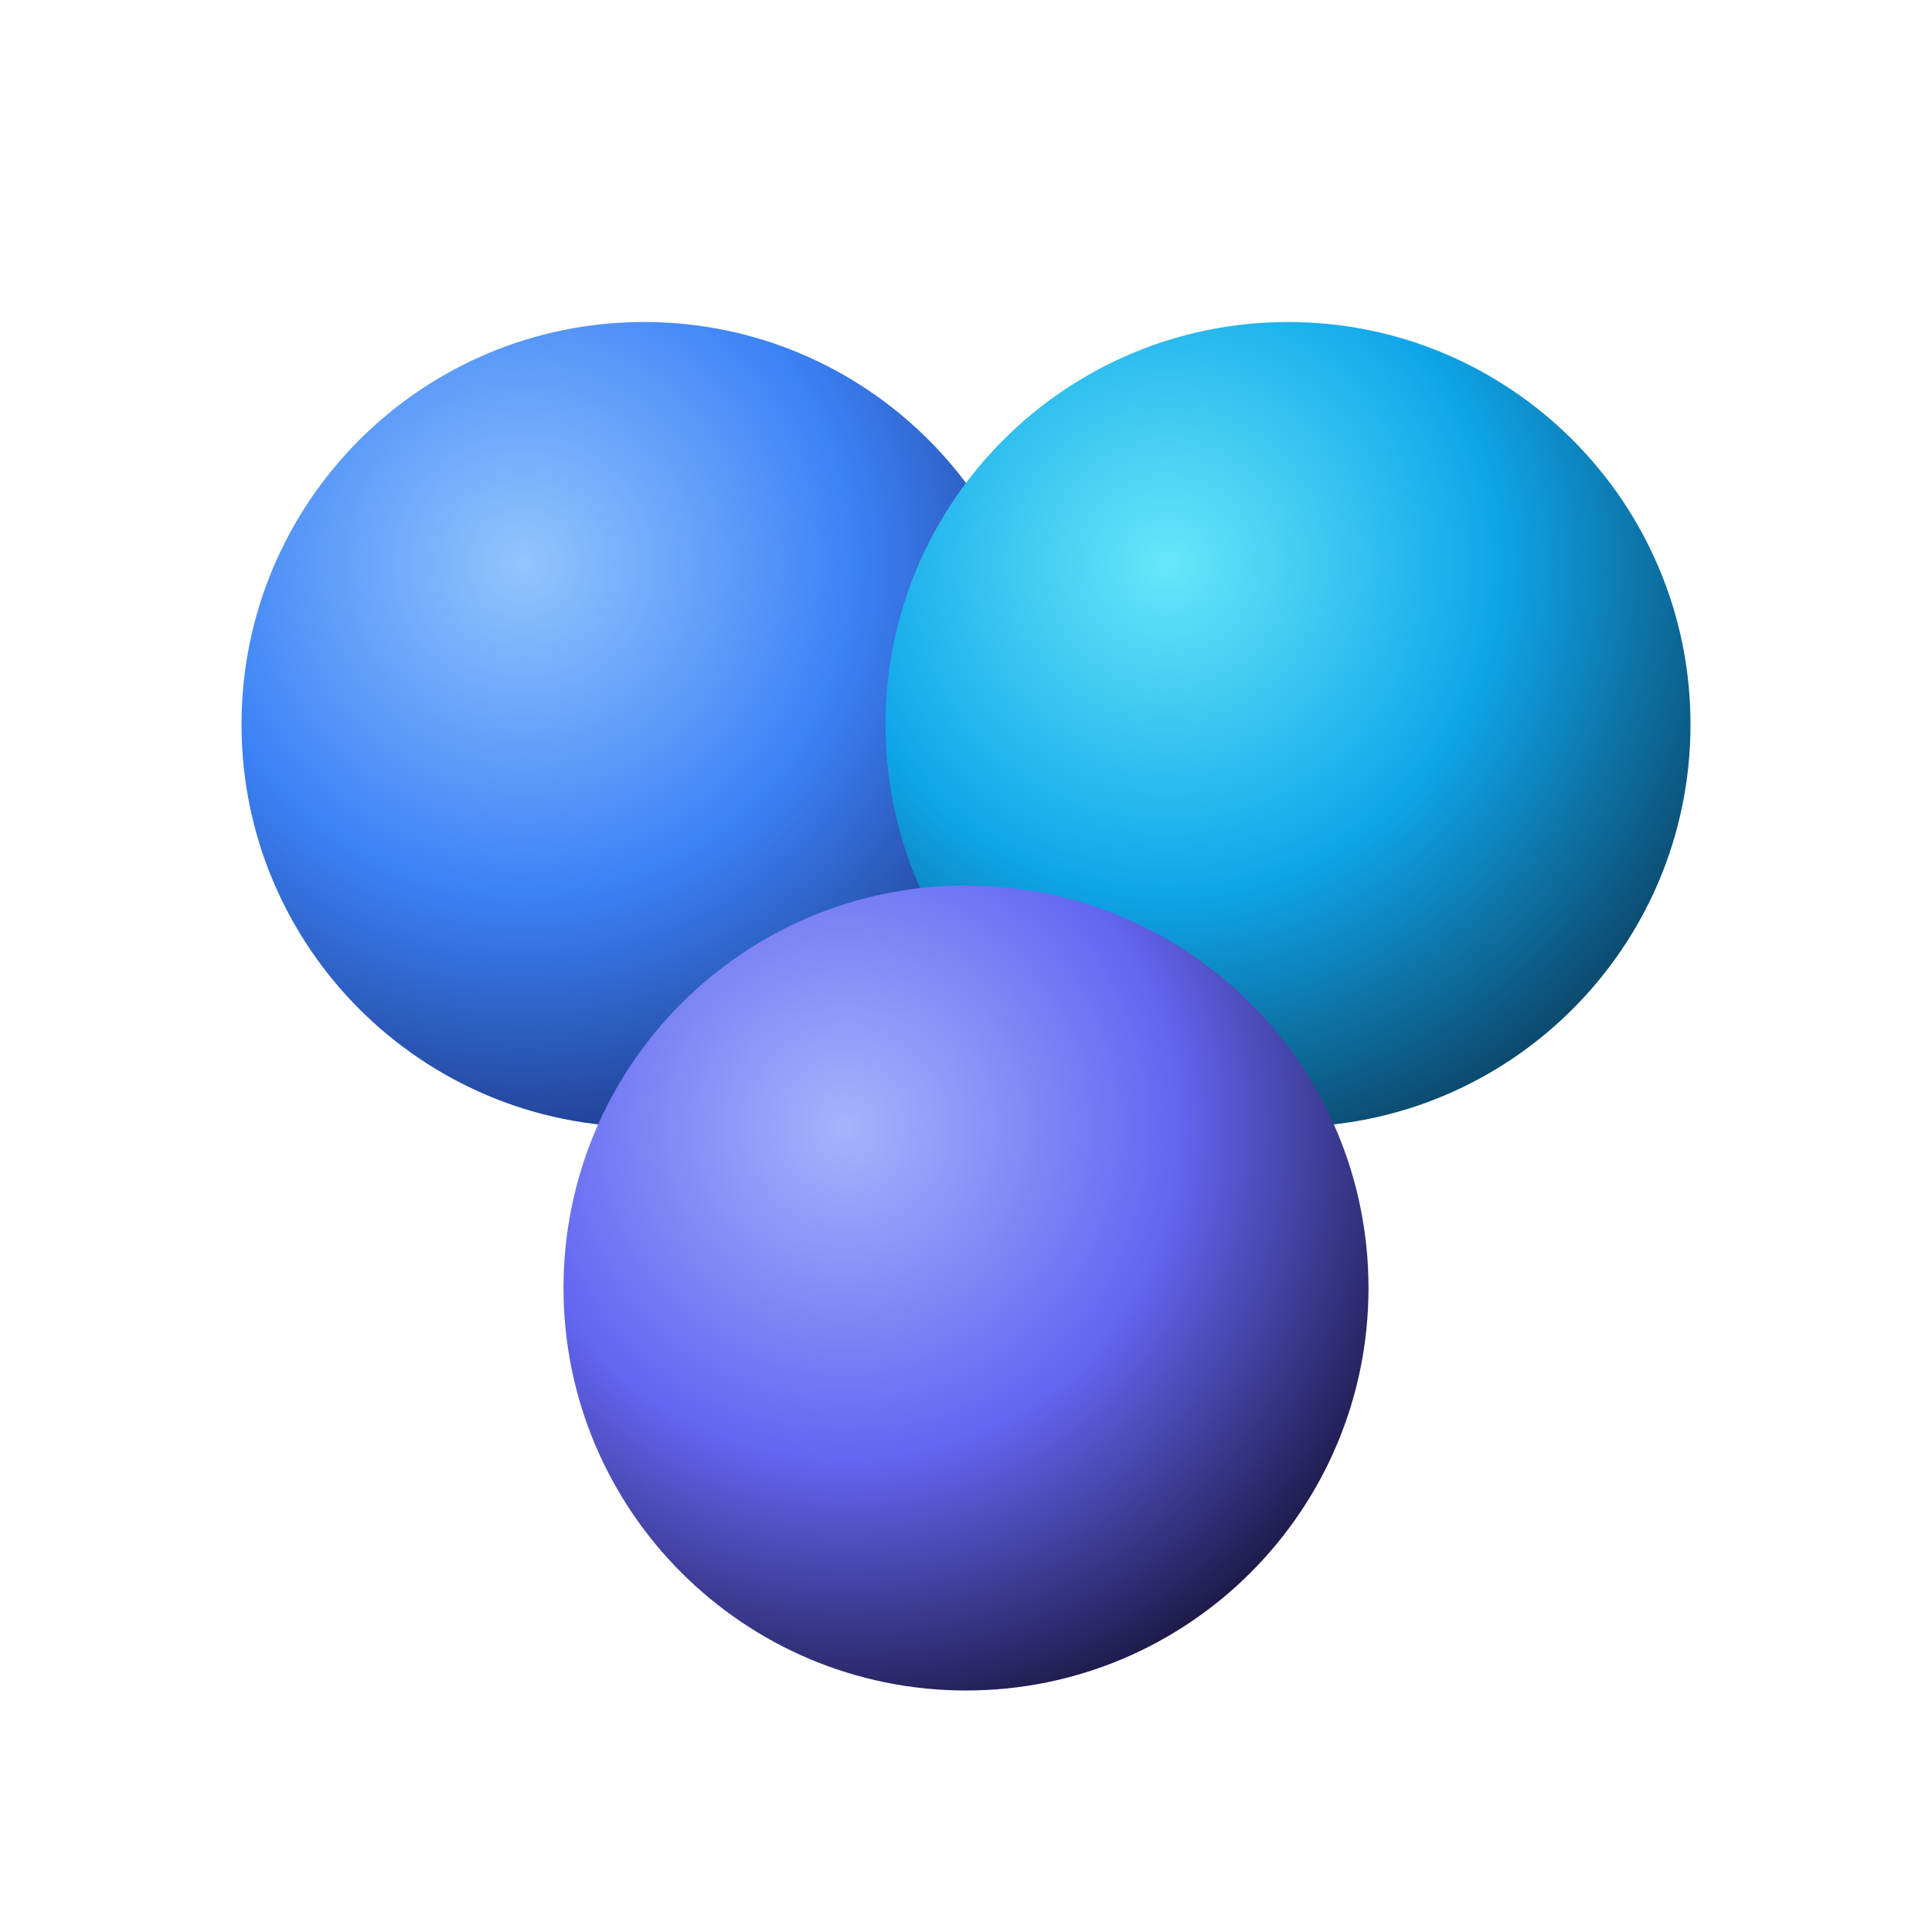
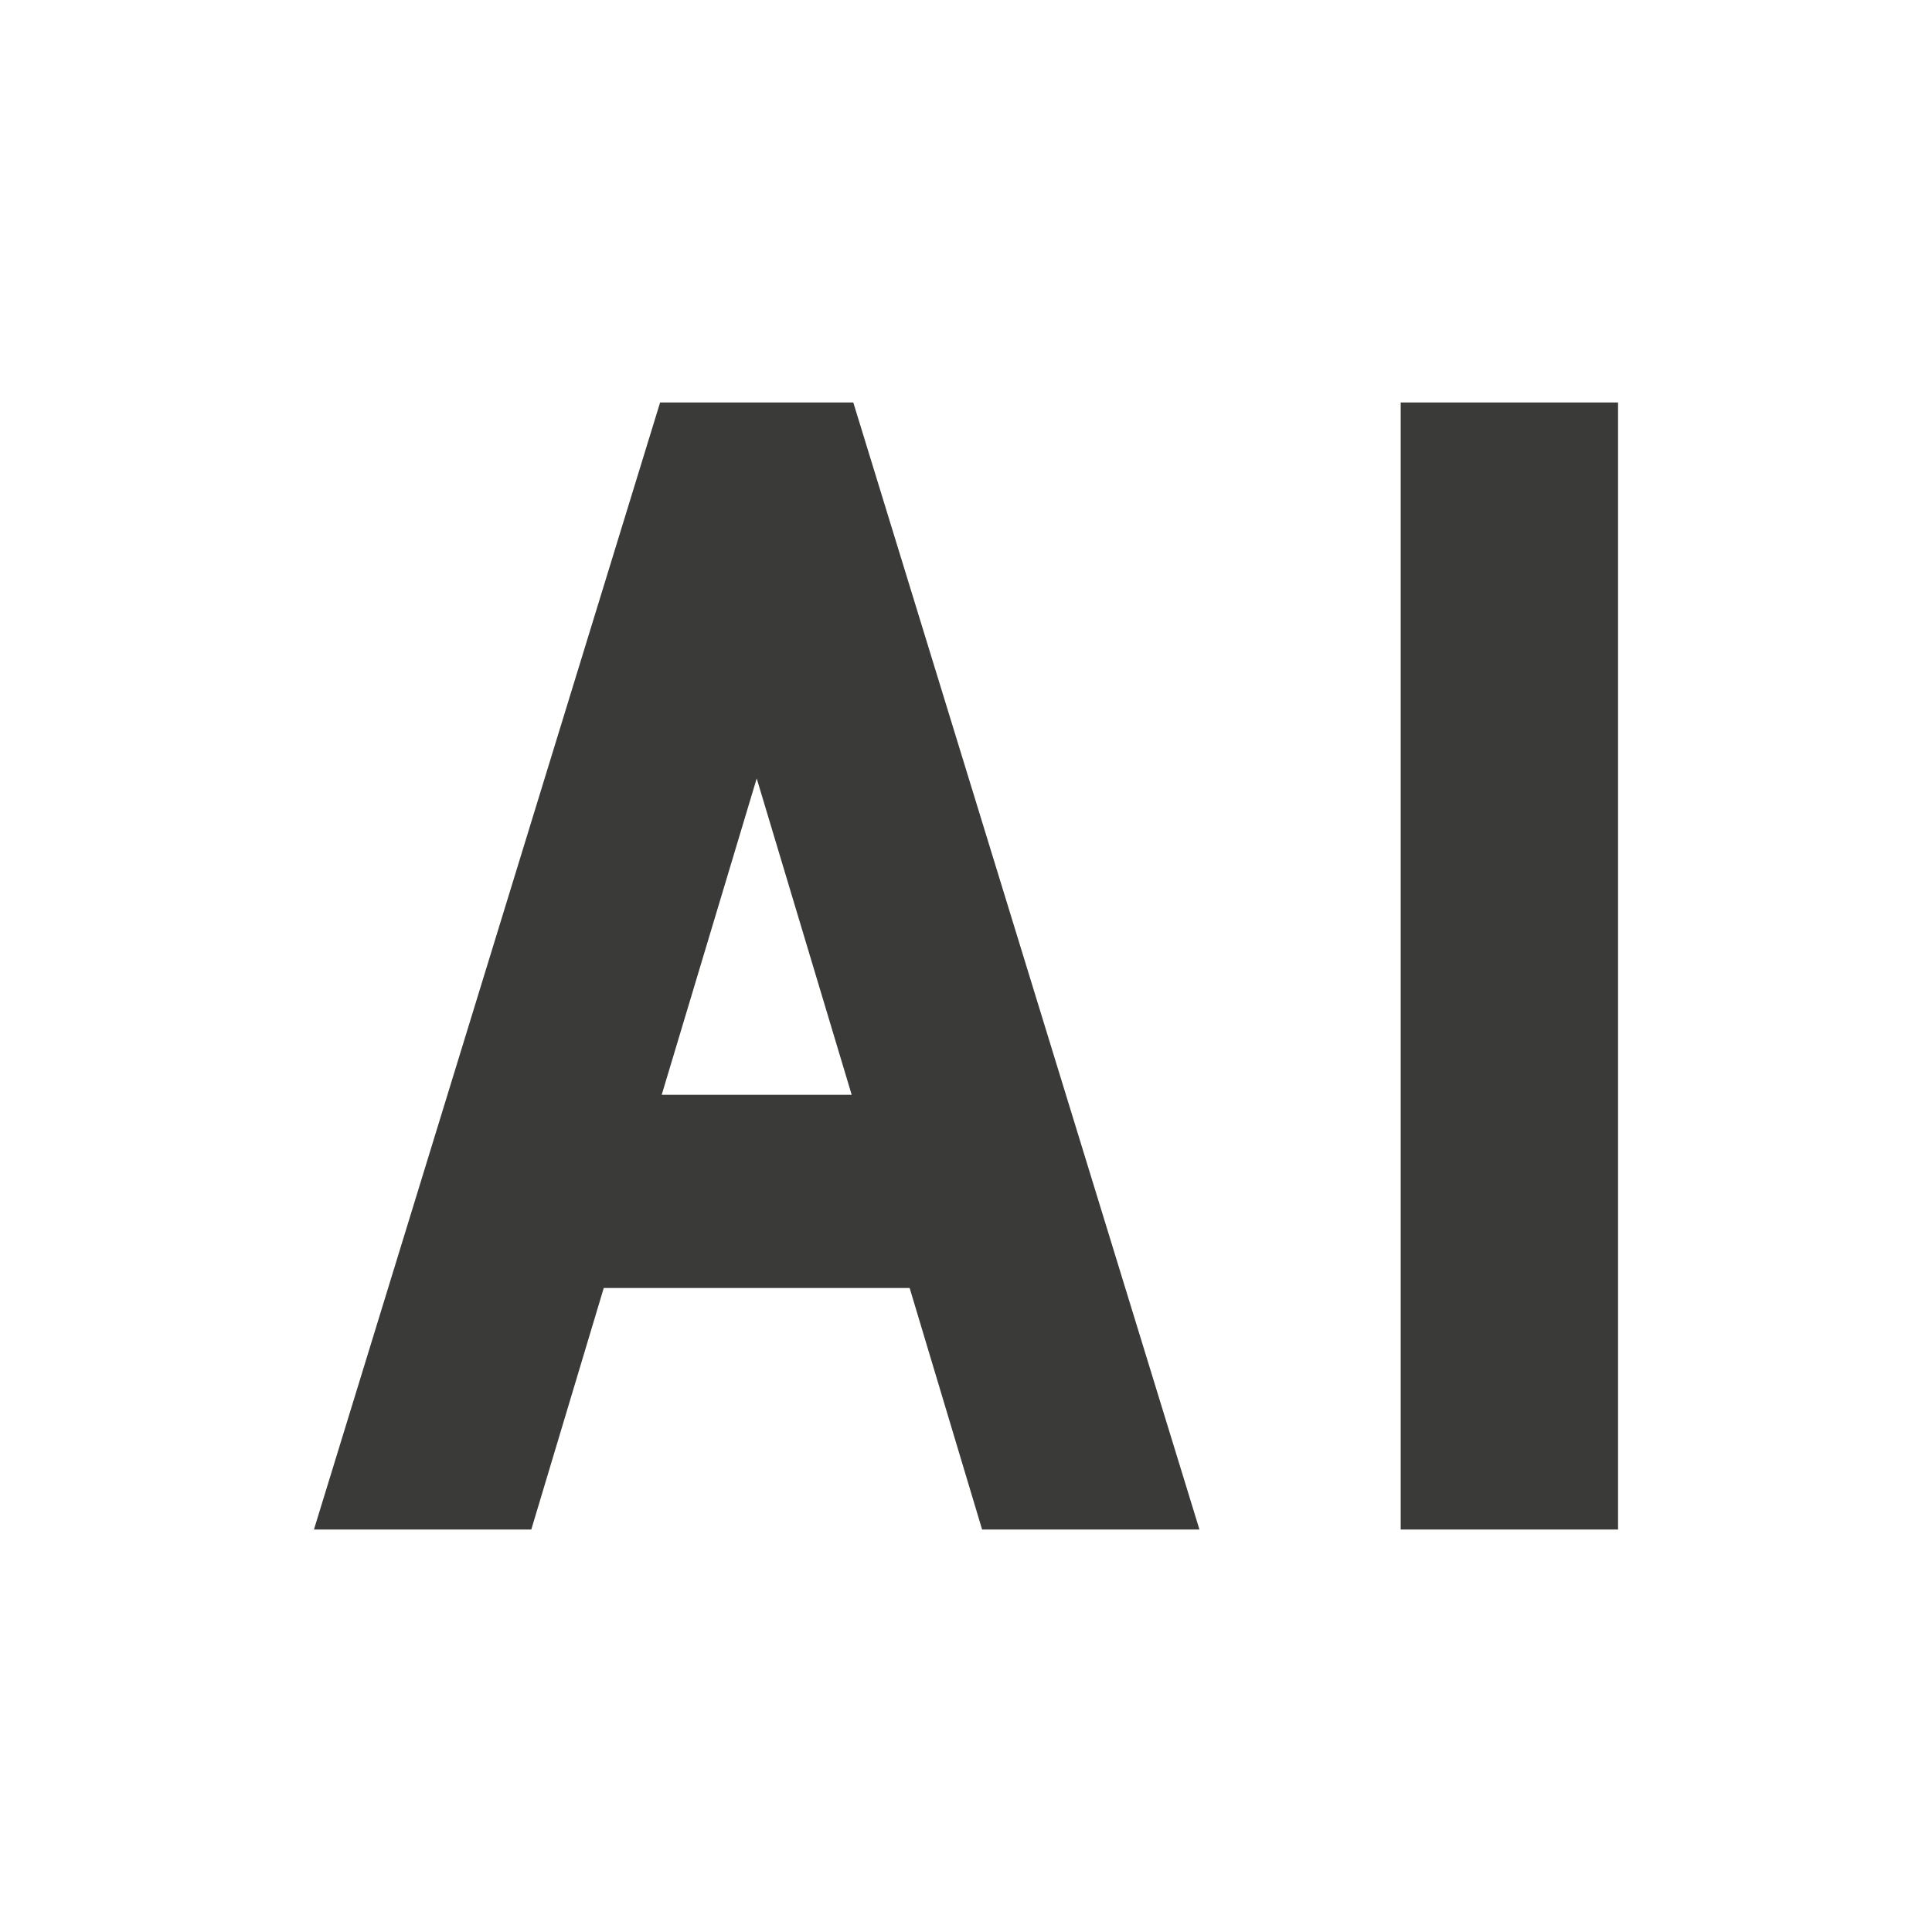
- <svg xmlns="http://www.w3.org/2000/svg" viewBox="0 0 48 48" width="24" height="24">
-   <defs>
-     <radialGradient id="s1" cx="35%" cy="30%" r="75%">
-       <stop offset="0%" stop-color="#93C5FD" />
-       <stop offset="55%" stop-color="#3B82F6" />
-       <stop offset="100%" stop-color="#1E3A8A" />
-     </radialGradient>
-     <radialGradient id="s2" cx="35%" cy="30%" r="75%">
-       <stop offset="0%" stop-color="#67E8F9" />
-       <stop offset="55%" stop-color="#0EA5E9" />
-       <stop offset="100%" stop-color="#0C4A6E" />
-     </radialGradient>
-     <radialGradient id="s3" cx="35%" cy="30%" r="75%">
-       <stop offset="0%" stop-color="#A5B4FC" />
-       <stop offset="55%" stop-color="#6366F1" />
-       <stop offset="100%" stop-color="#1E1B4B" />
-     </radialGradient>
-   </defs>
-   <circle cx="16" cy="18" r="10" fill="url(#s1)" />
-   <circle cx="32" cy="18" r="10" fill="url(#s2)" />
-   <circle cx="24" cy="32" r="10" fill="url(#s3)" />
+ <svg xmlns="http://www.w3.org/2000/svg" viewBox="0 0 24 24">
+   <path d="M8.2 5 10.6 5 14.9 19 12.2 19 11.3 16 7.5 16 6.6 19 3.9 19zM8.22 13.6 10.58 13.6 9.4 9.67zM17.4 5 20.1 5 20.1 19 17.4 19z" fill="#3a3a38" fill-rule="evenodd" />
</svg>
